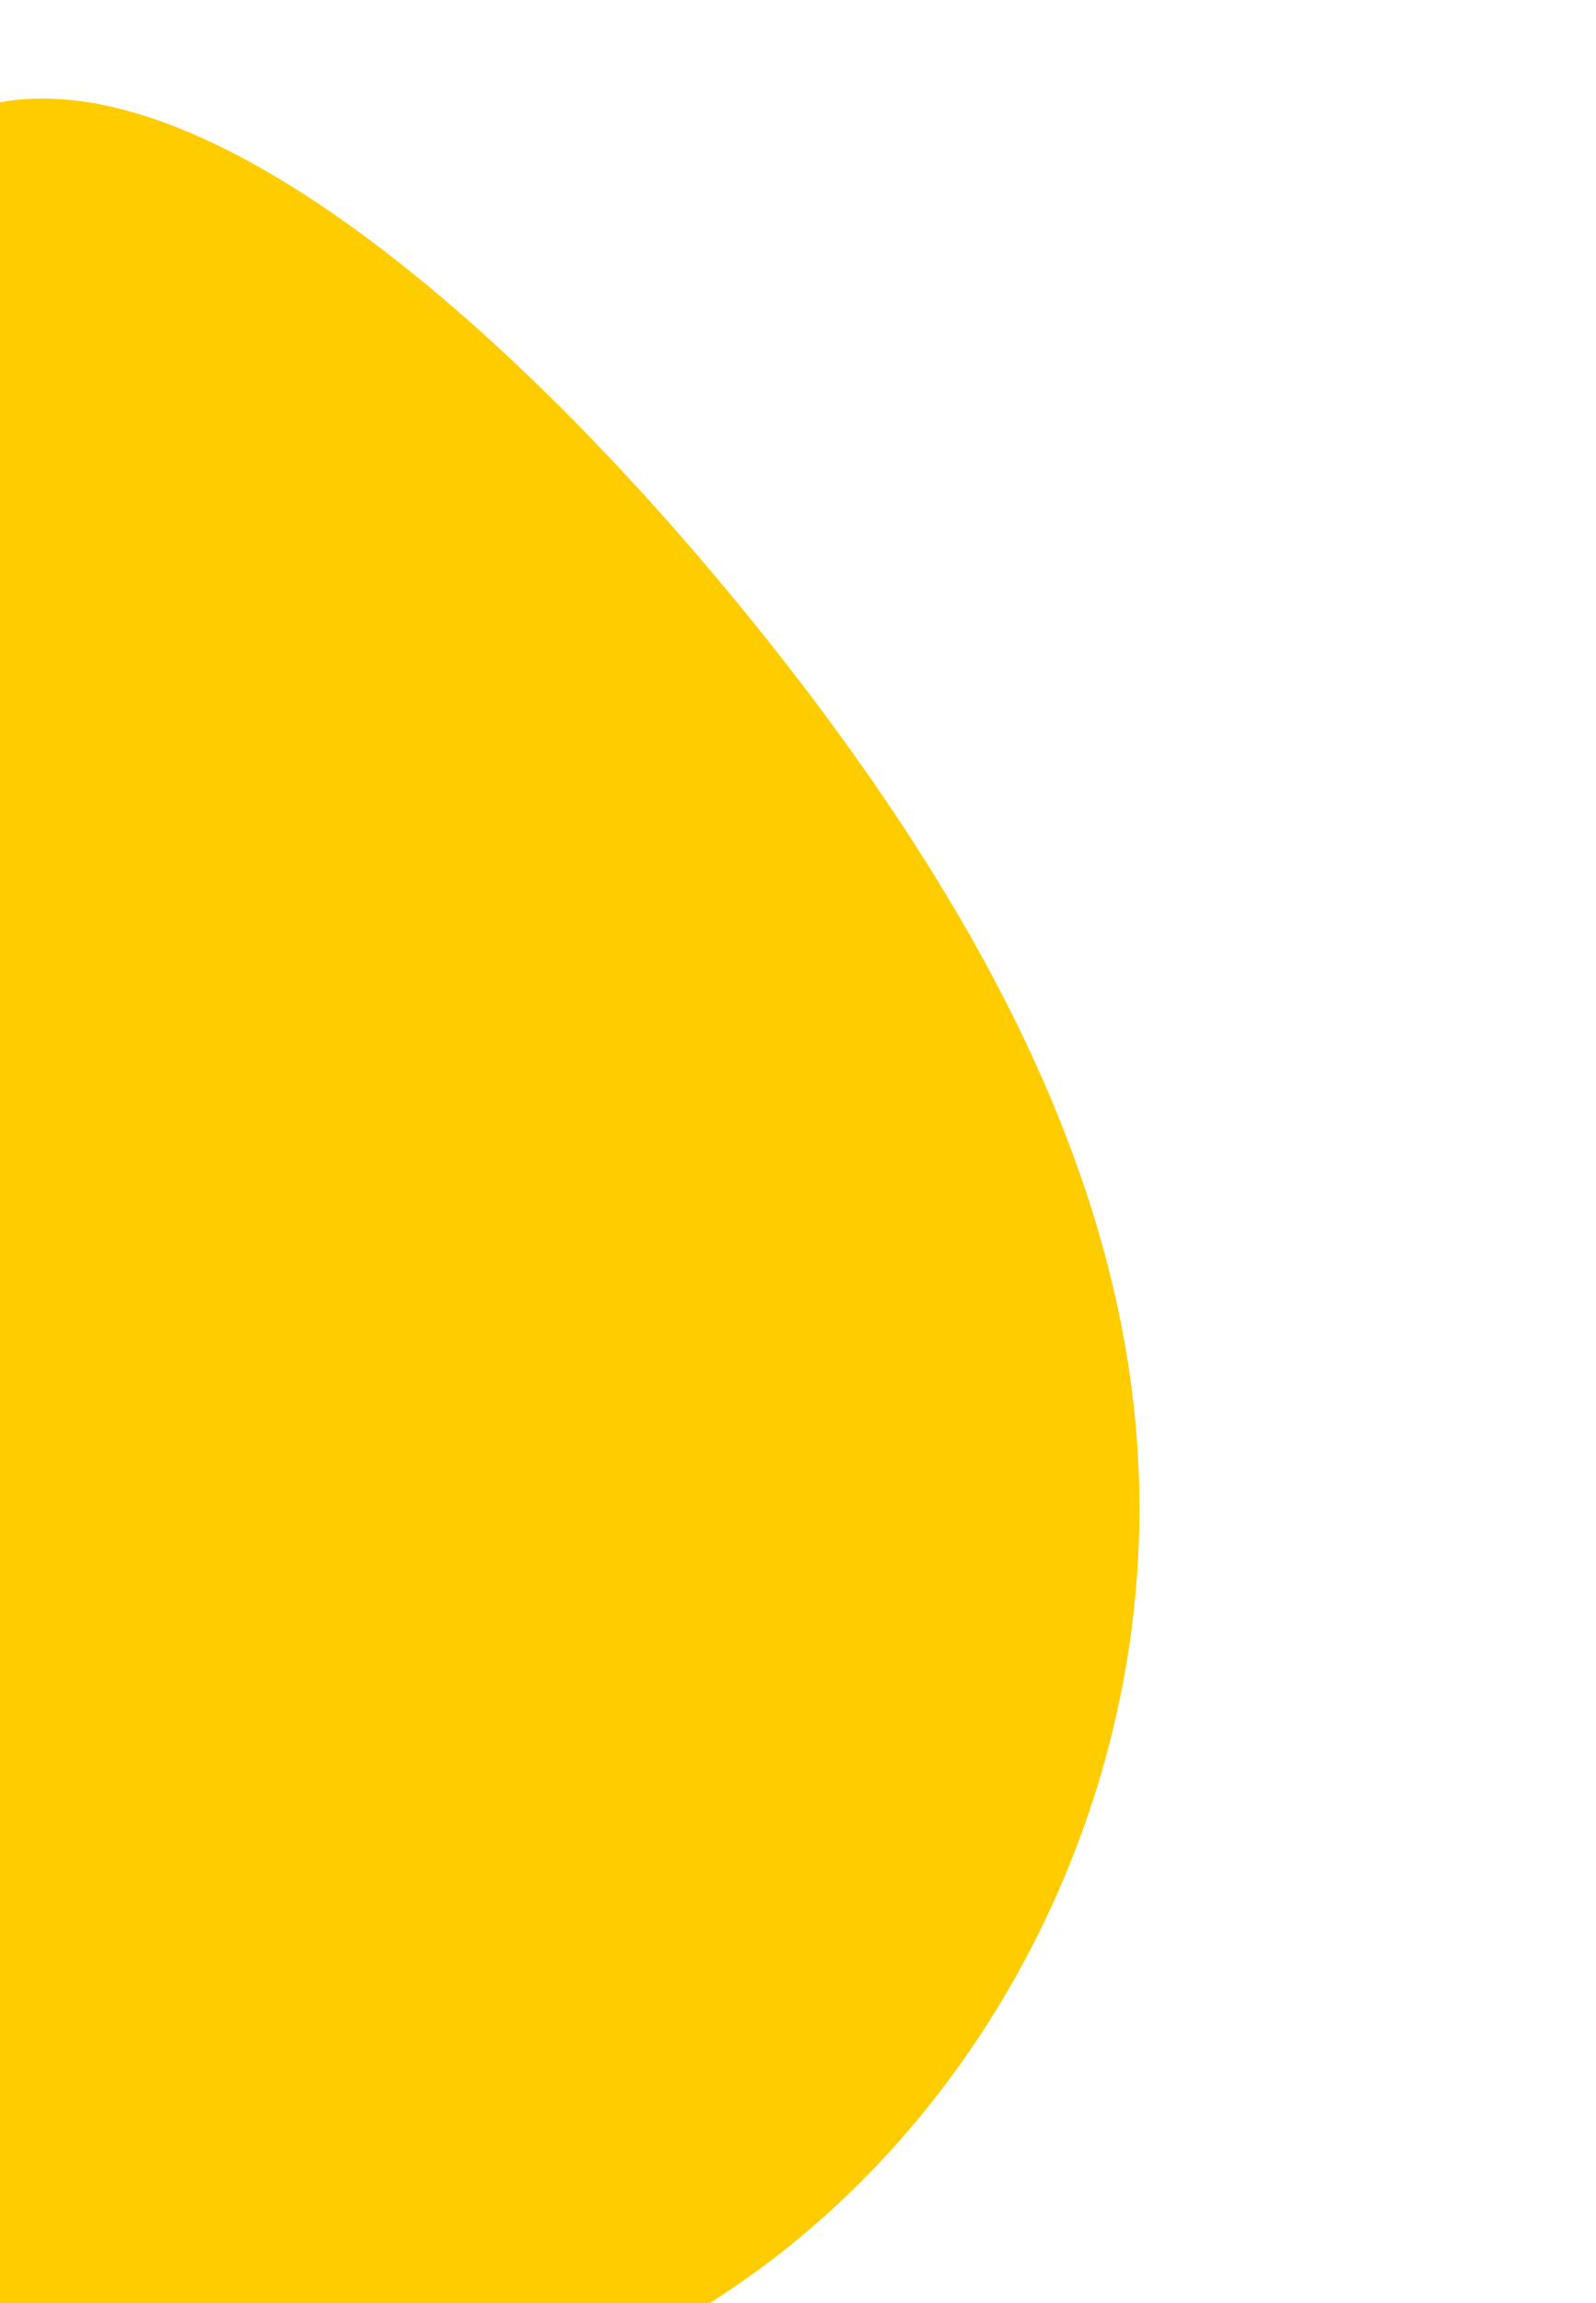
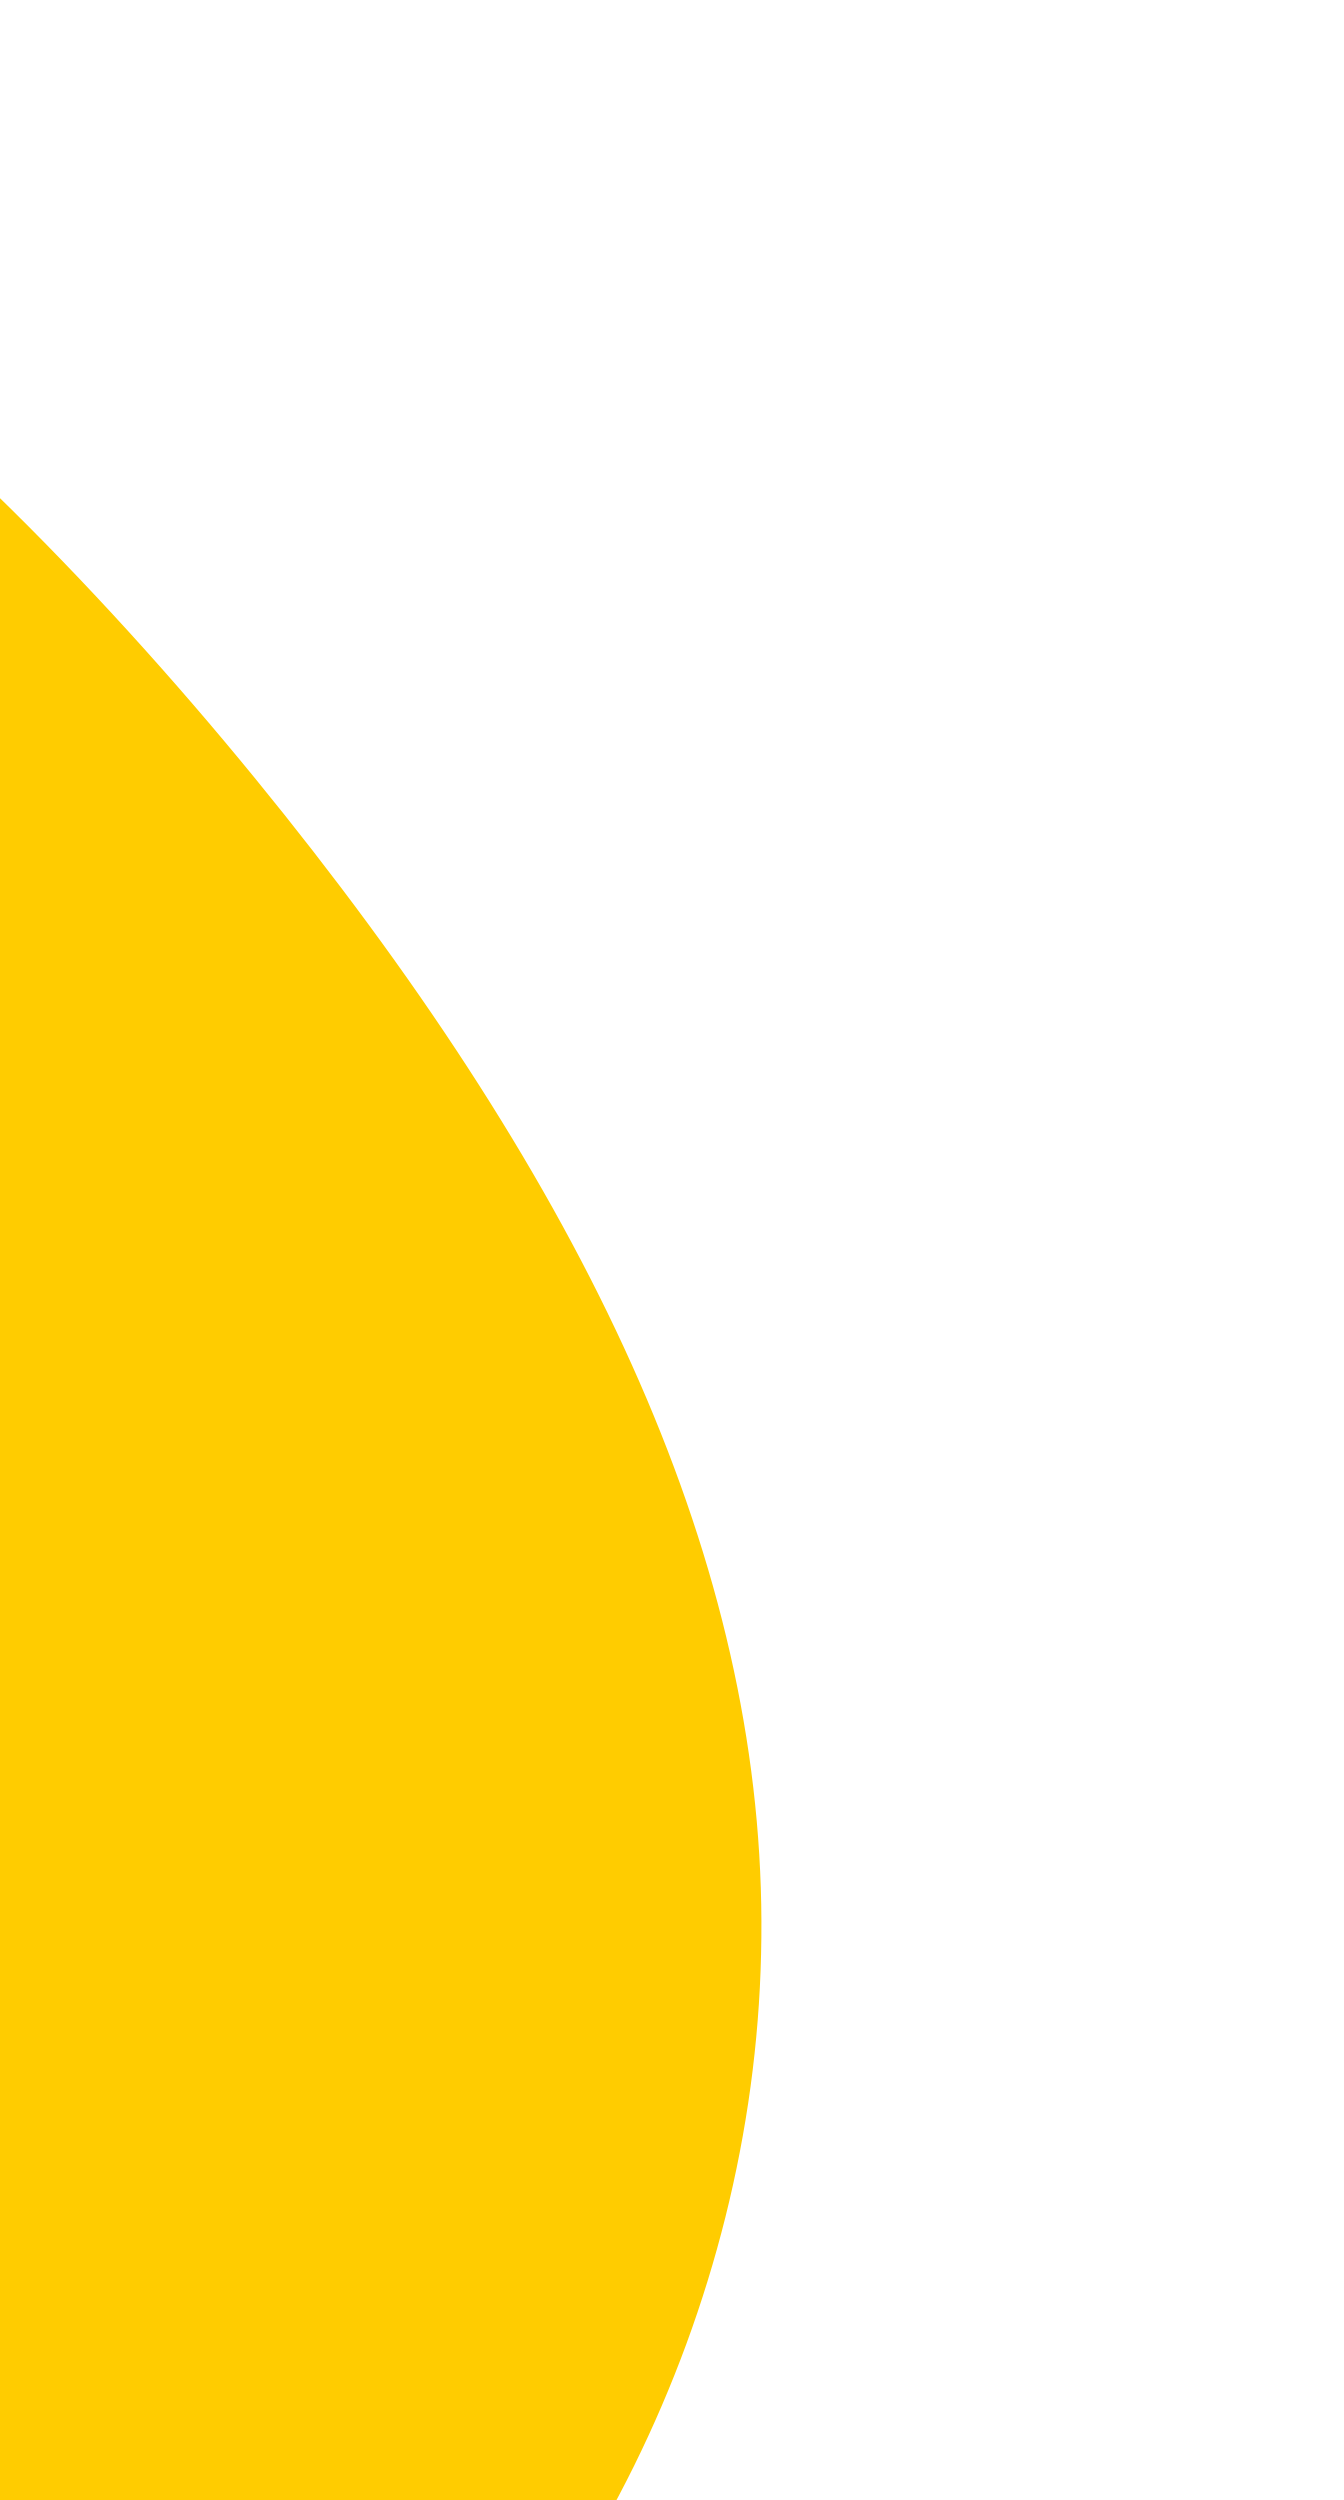
- <svg xmlns="http://www.w3.org/2000/svg" width="185" height="267" viewBox="0 0 185 267" fill="none">
-   <path d="M-3.621 12.803C22.933 3.643 63.915 41.86 91.422 77.278C118.929 112.695 132.897 145.278 132.106 177.44C131.381 209.634 115.866 241.308 90.637 261.119C65.408 280.931 30.5 288.815 -3.303 282.368C-37.041 275.954 -69.737 255.177 -78.112 228.201C-86.422 201.258 -70.443 168.182 -56.373 123.342C-42.337 78.567 -30.209 22.029 -3.621 12.803Z" fill="#FFCC00" />
+ <svg xmlns="http://www.w3.org/2000/svg" width="122" height="227" viewBox="0 0 122 227" fill="none">
+   <path d="M-66.621 12.803C-40.067 3.643 0.915 41.86 28.422 77.278C55.929 112.695 69.897 145.278 69.106 177.44C68.381 209.634 52.866 241.308 27.637 261.119C2.408 280.931 -32.5 288.815 -66.303 282.368C-100.04 275.954 -132.737 255.177 -141.112 228.201C-149.422 201.258 -133.443 168.182 -119.373 123.342C-105.337 78.567 -93.209 22.029 -66.621 12.803Z" fill="#FFCC00" />
</svg>
